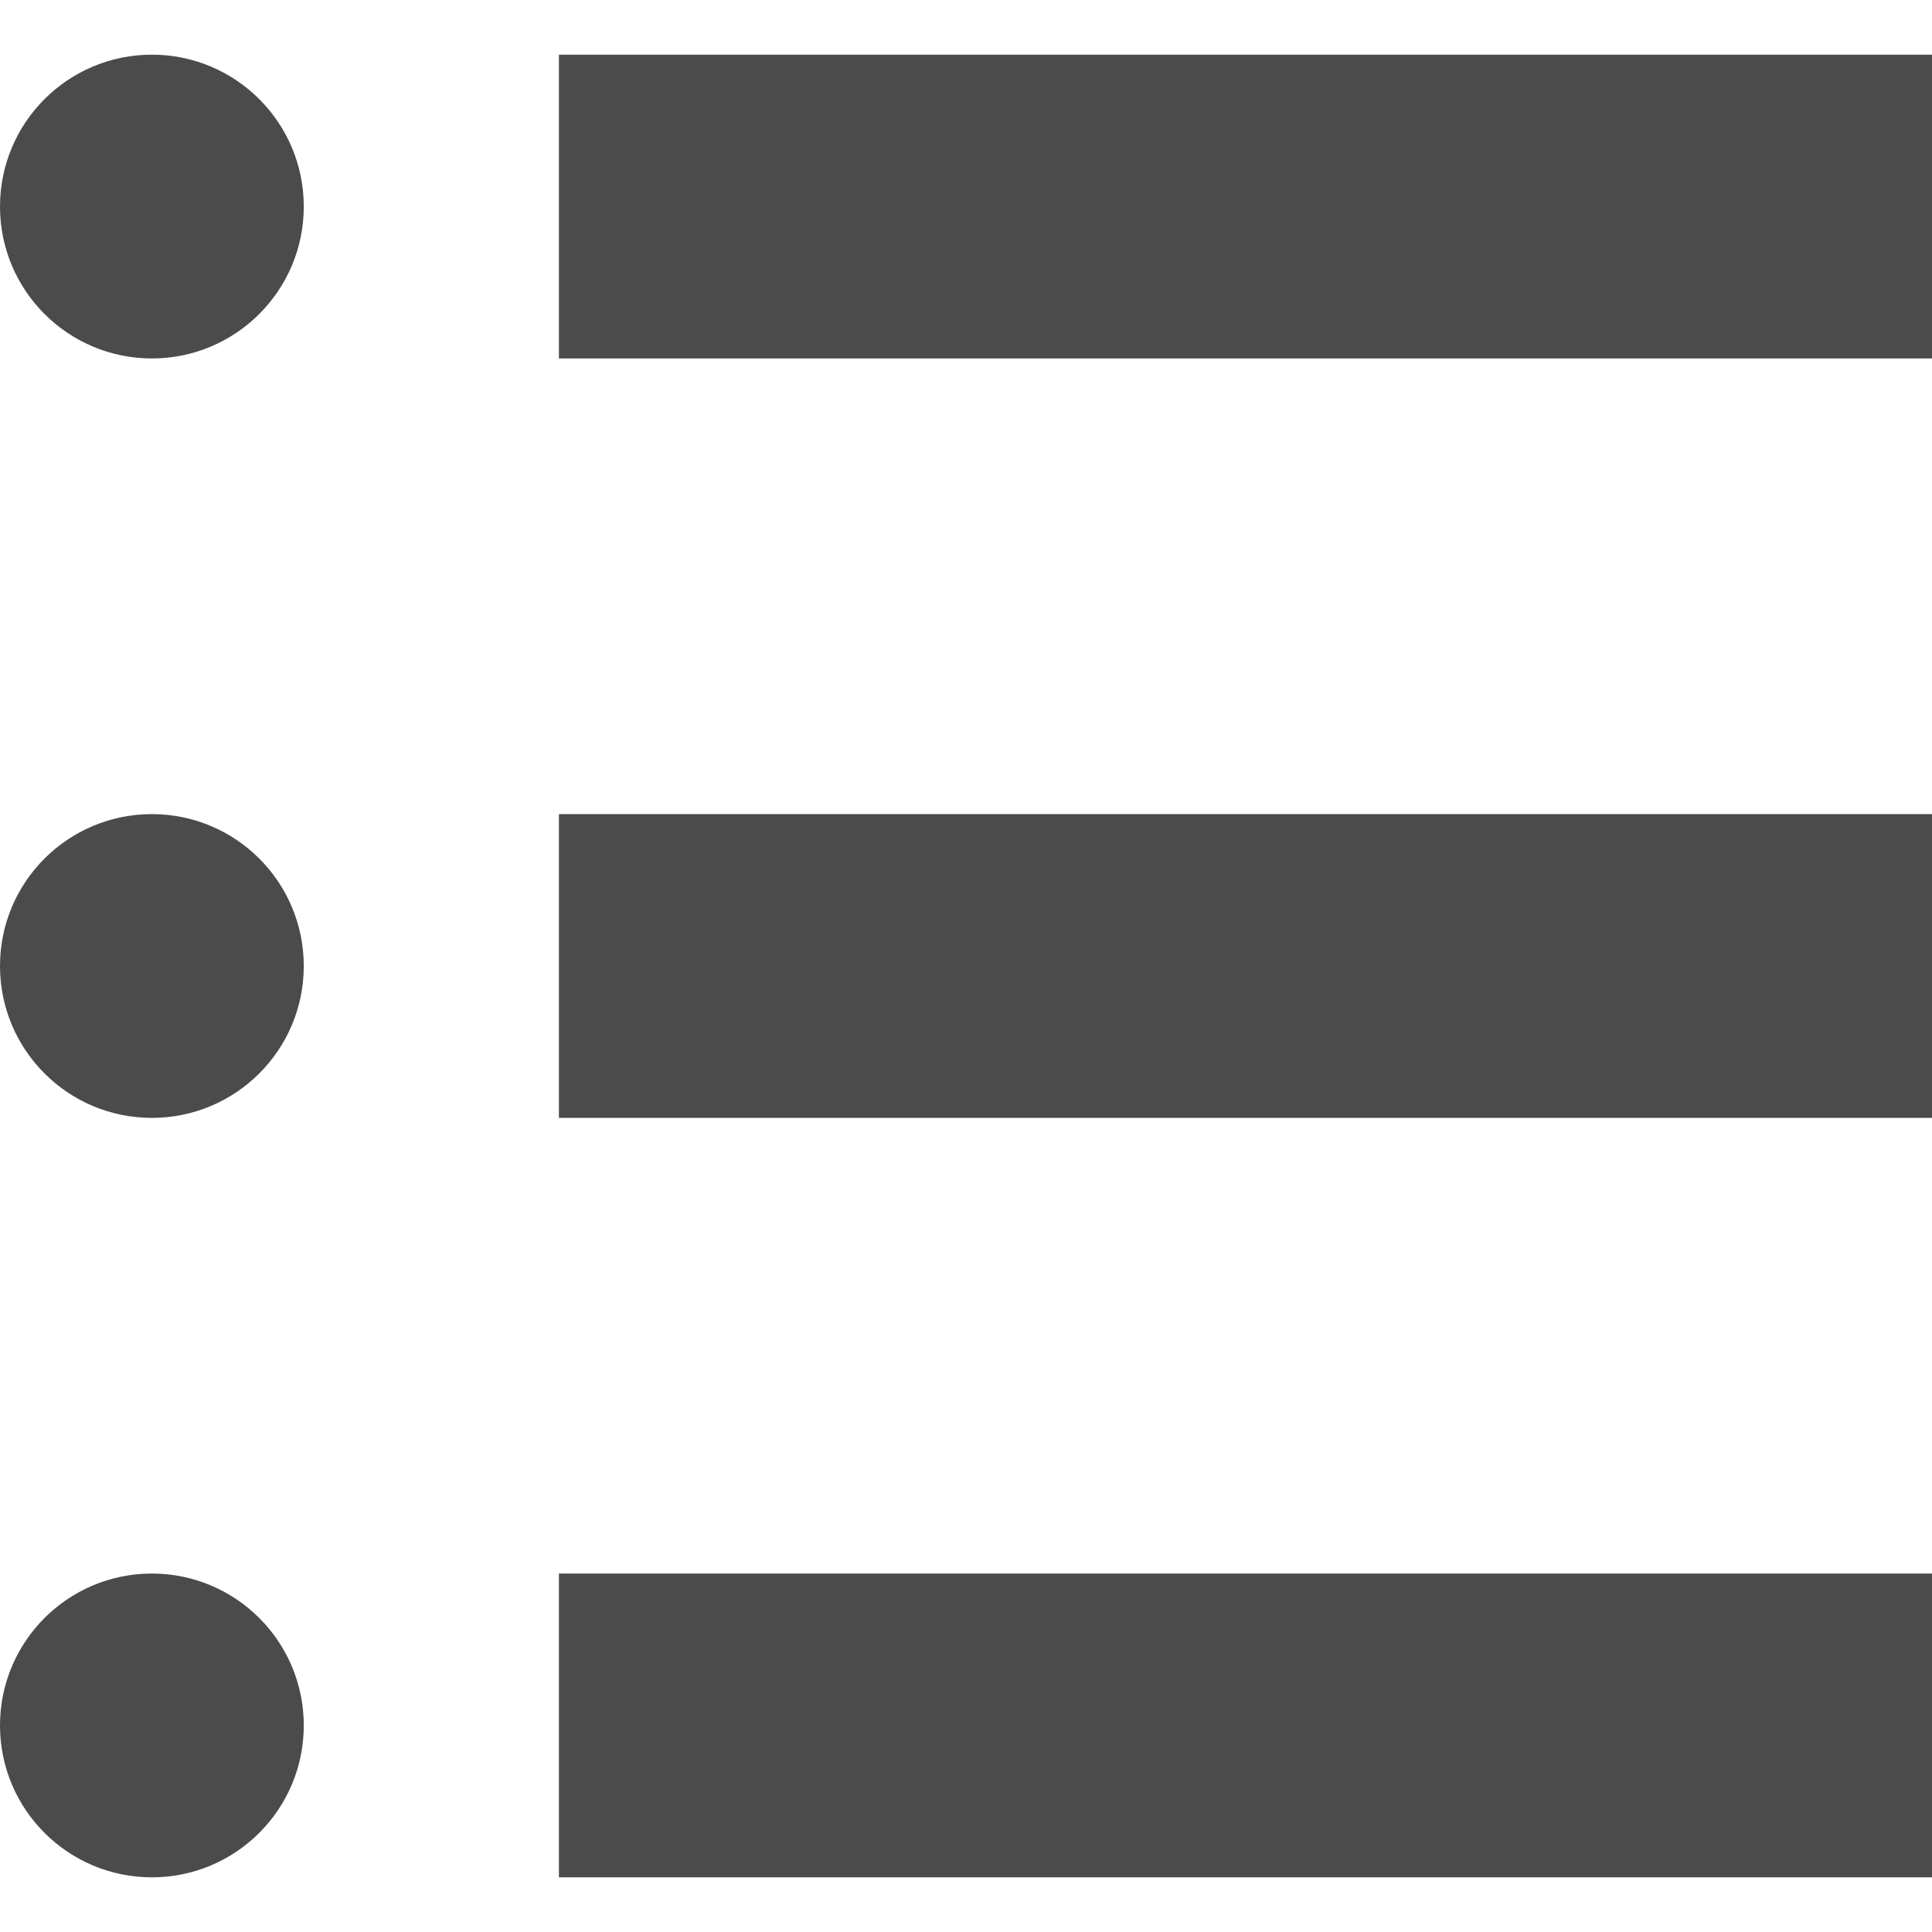
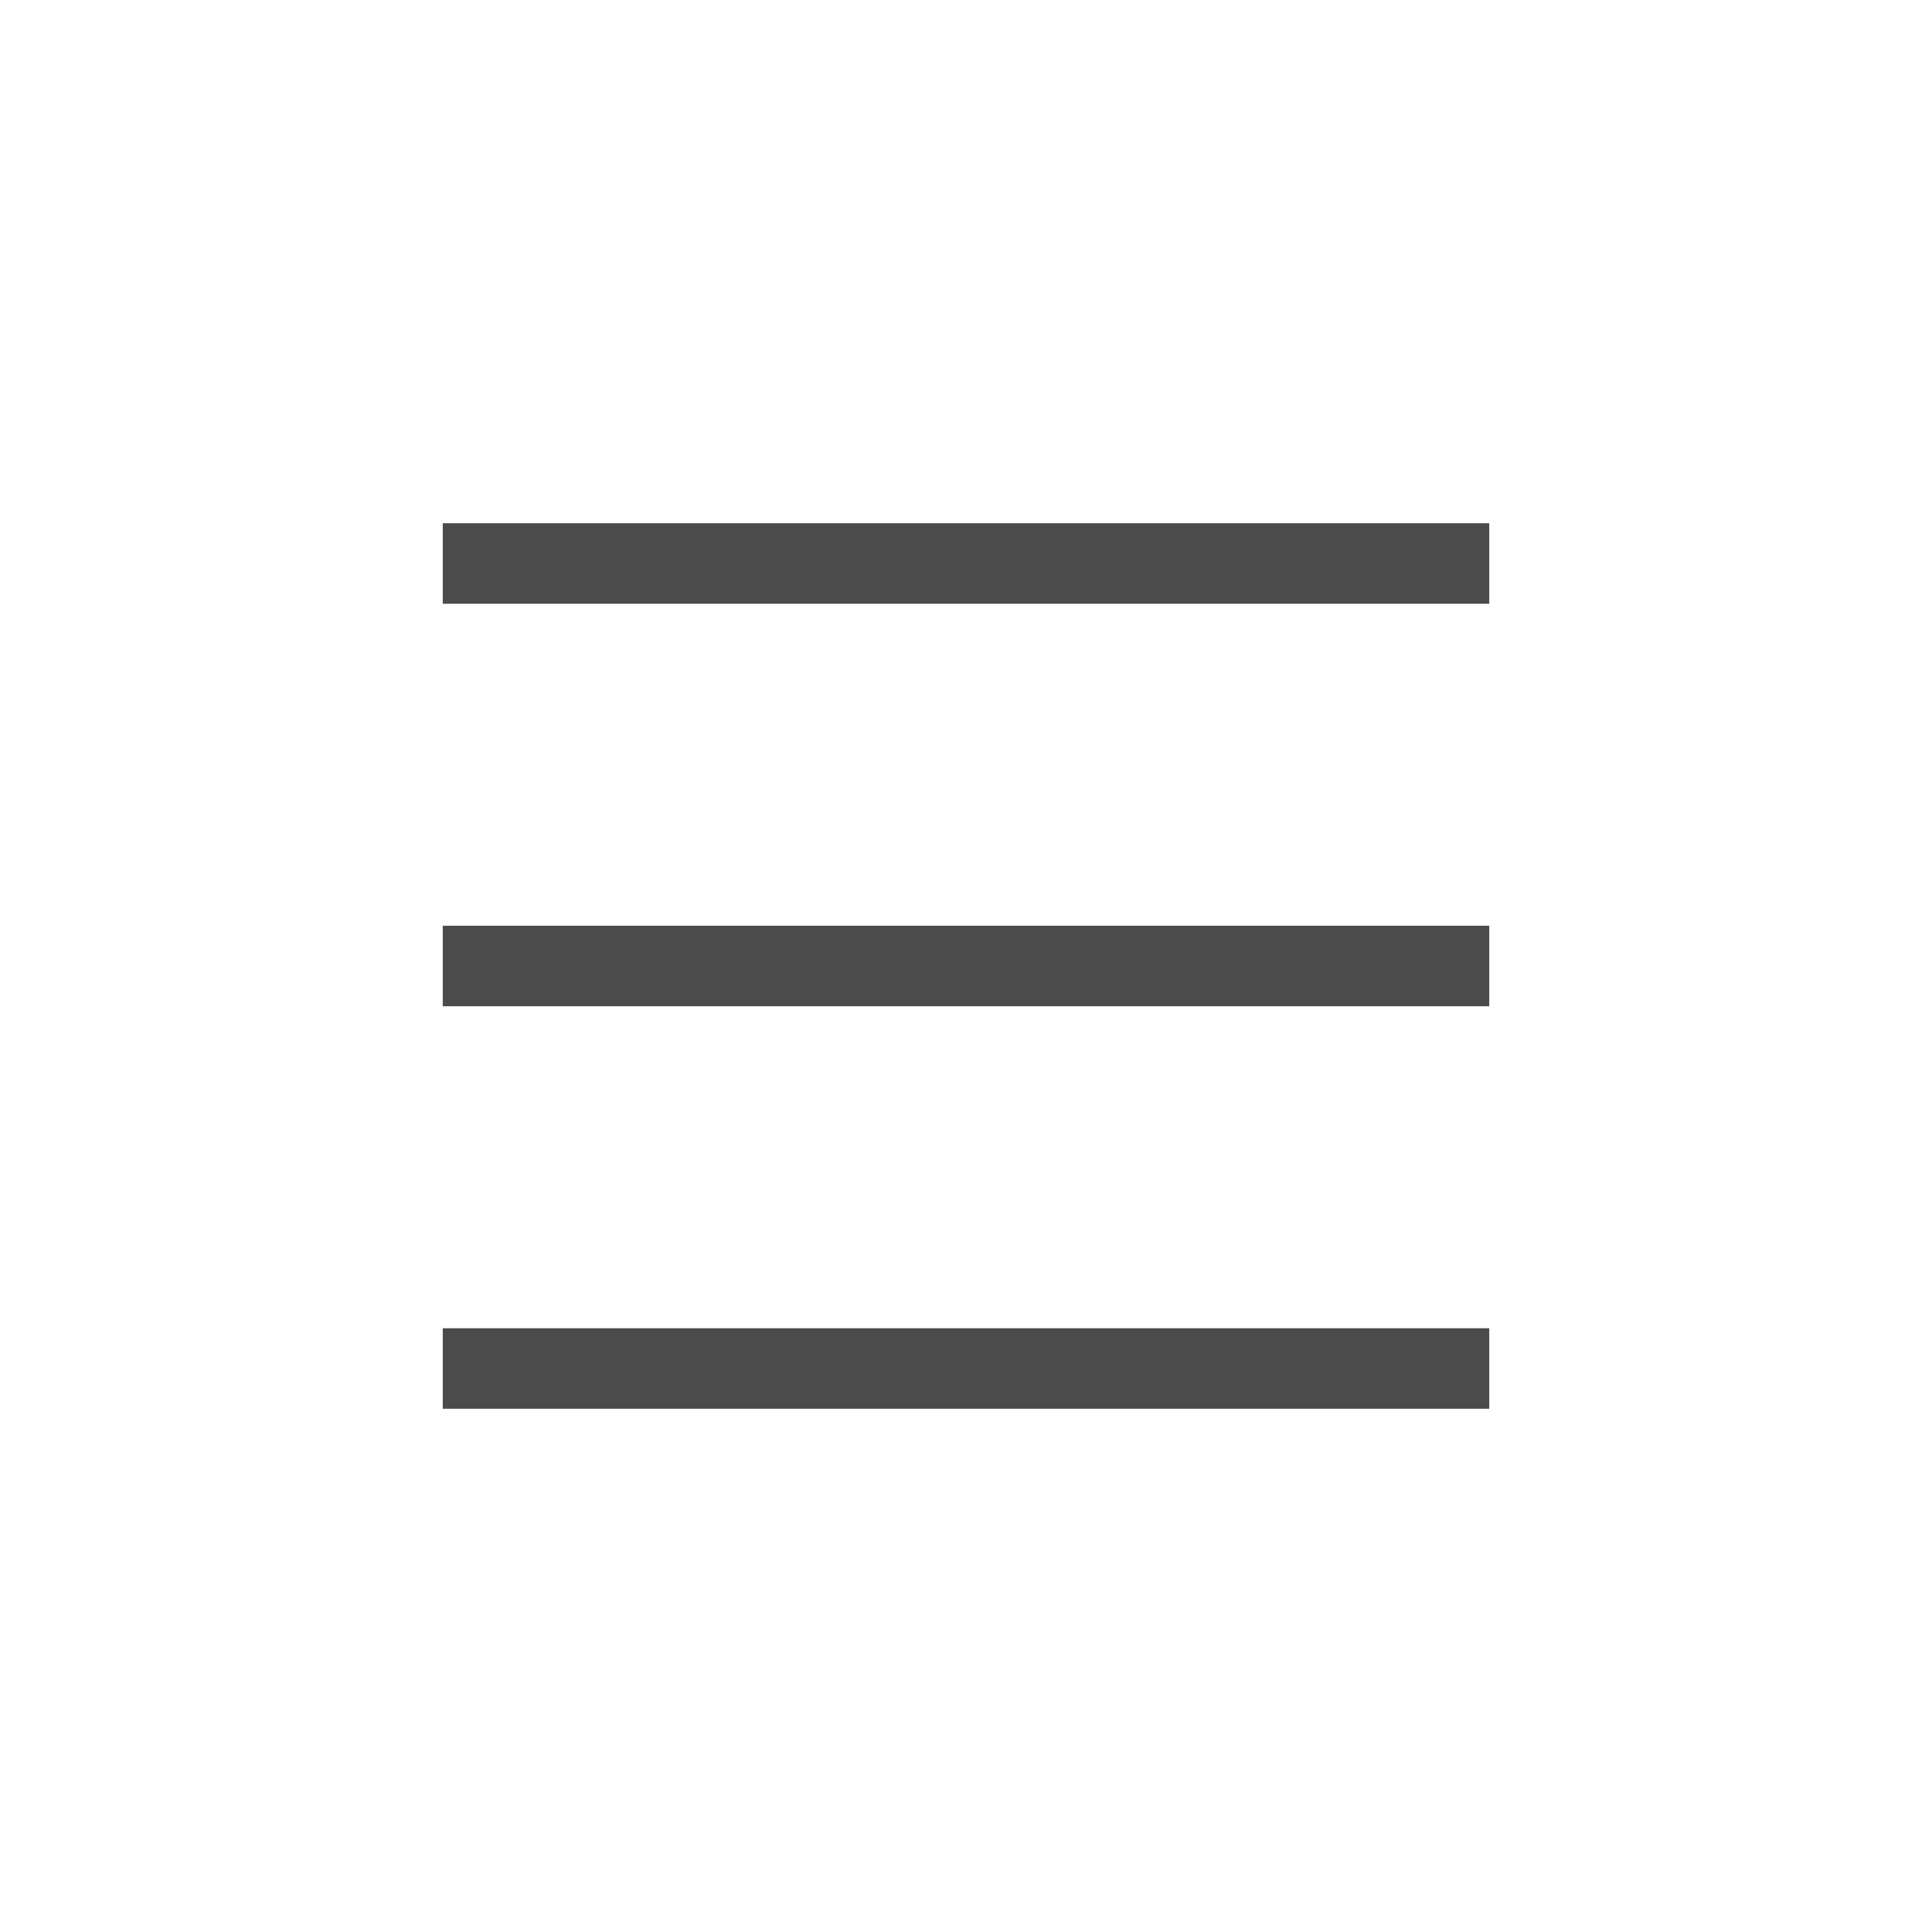
- <svg xmlns="http://www.w3.org/2000/svg" version="1.1" id="_x32_" x="0px" y="0px" viewBox="0 0 512 512" style="width: 256px; height: 256px; opacity: 1;" xml:space="preserve">
-   <style type="text/css">
- 	.st0{fill:#4B4B4B;}
- </style>
-   <g>
-     <path class="st0" d="M40.252,14.489C18.019,14.489,0,32.507,0,54.741c0,22.233,18.019,40.252,40.252,40.252   c22.225,0,40.252-18.019,40.252-40.252C80.504,32.507,62.477,14.489,40.252,14.489z" style="fill: rgb(75, 75, 75);" />
-     <rect x="148.122" y="14.489" class="st0" width="363.878" height="80.504" style="fill: rgb(75, 75, 75);" />
-     <path class="st0" d="M40.252,215.748C18.019,215.748,0,233.767,0,256c0,22.233,18.019,40.252,40.252,40.252   c22.225,0,40.252-18.019,40.252-40.252C80.504,233.767,62.477,215.748,40.252,215.748z" style="fill: rgb(75, 75, 75);" />
-     <rect x="148.122" y="215.748" class="st0" width="363.878" height="80.504" style="fill: rgb(75, 75, 75);" />
-     <path class="st0" d="M40.252,417.007C18.019,417.007,0,435.026,0,457.259c0,22.232,18.019,40.252,40.252,40.252   c22.225,0,40.252-18.019,40.252-40.252C80.504,435.026,62.477,417.007,40.252,417.007z" style="fill: rgb(75, 75, 75);" />
-     <rect x="148.122" y="417.007" class="st0" width="363.878" height="80.504" style="fill: rgb(75, 75, 75);" />
-   </g>
+ <svg xmlns="http://www.w3.org/2000/svg" role="img" width="48px" height="48px" viewBox="0 0 24 24" aria-labelledby="hamburgerIconTitle" stroke="#4B4B4B" stroke-width="1" stroke-linecap="square" stroke-linejoin="miter" fill="none" color="#4B4B4B">
+   <path d="M6 7L18 7M6 12L18 12M6 17L18 17" />
</svg>
